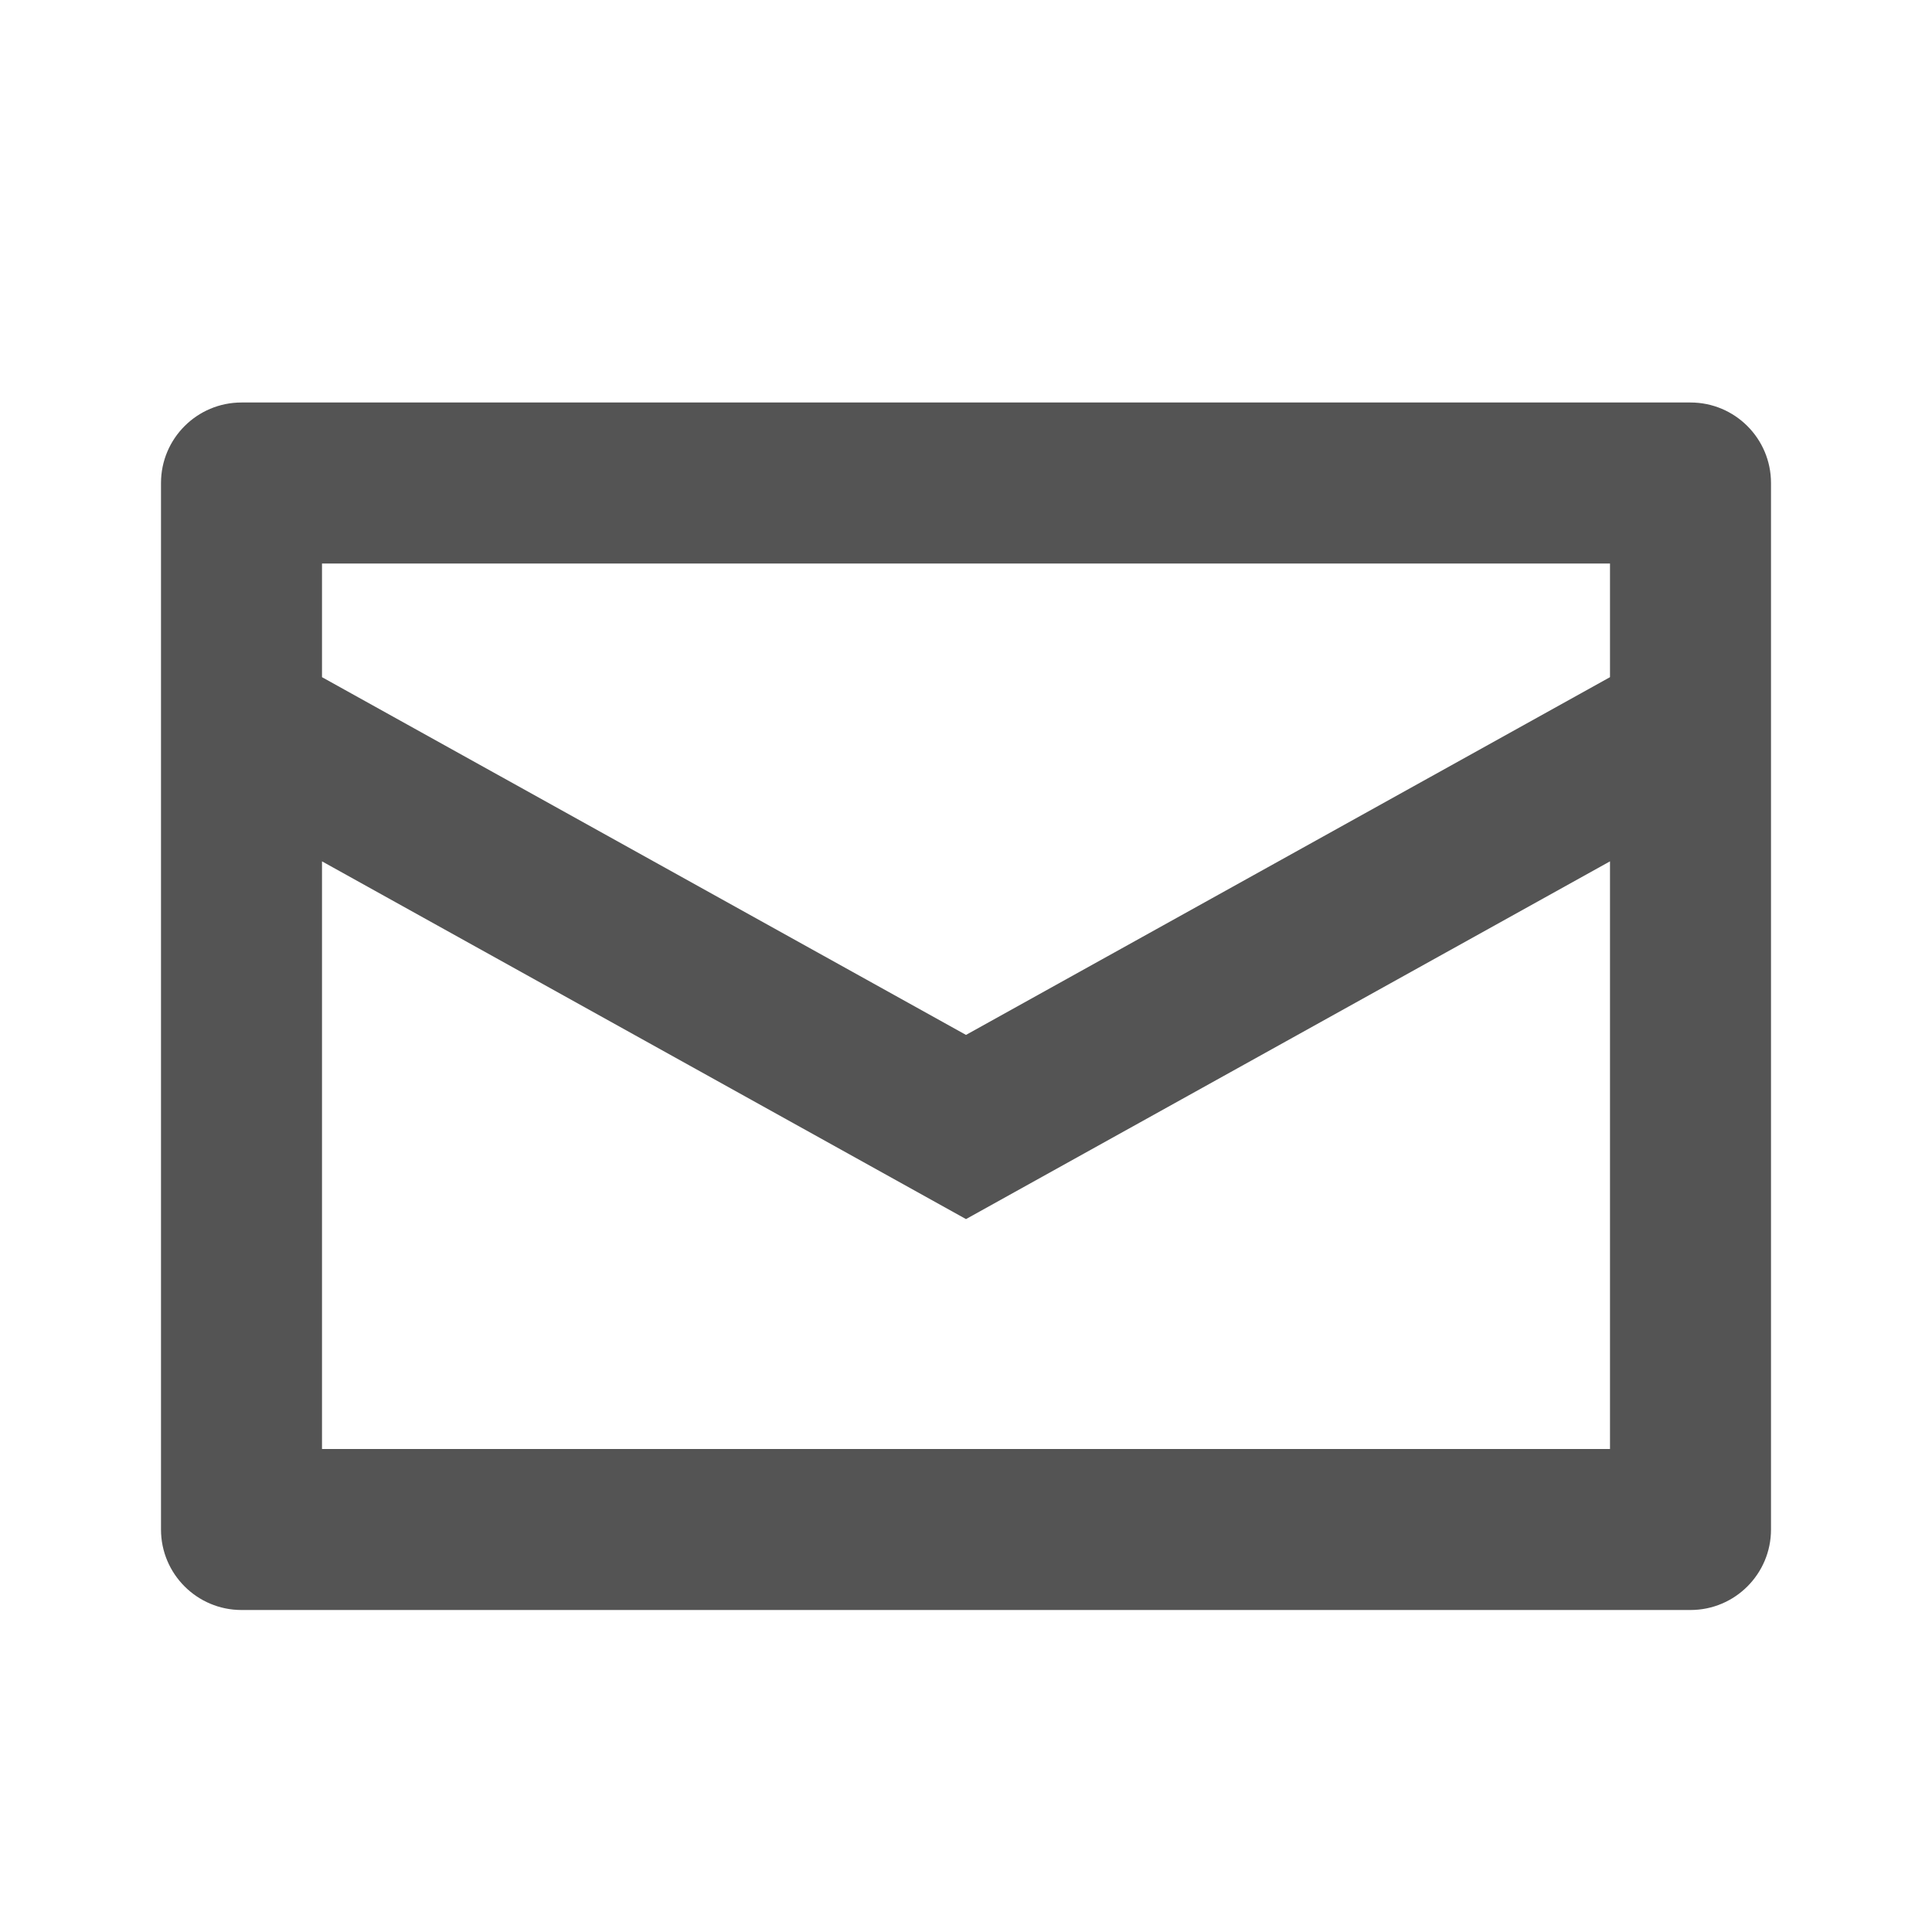
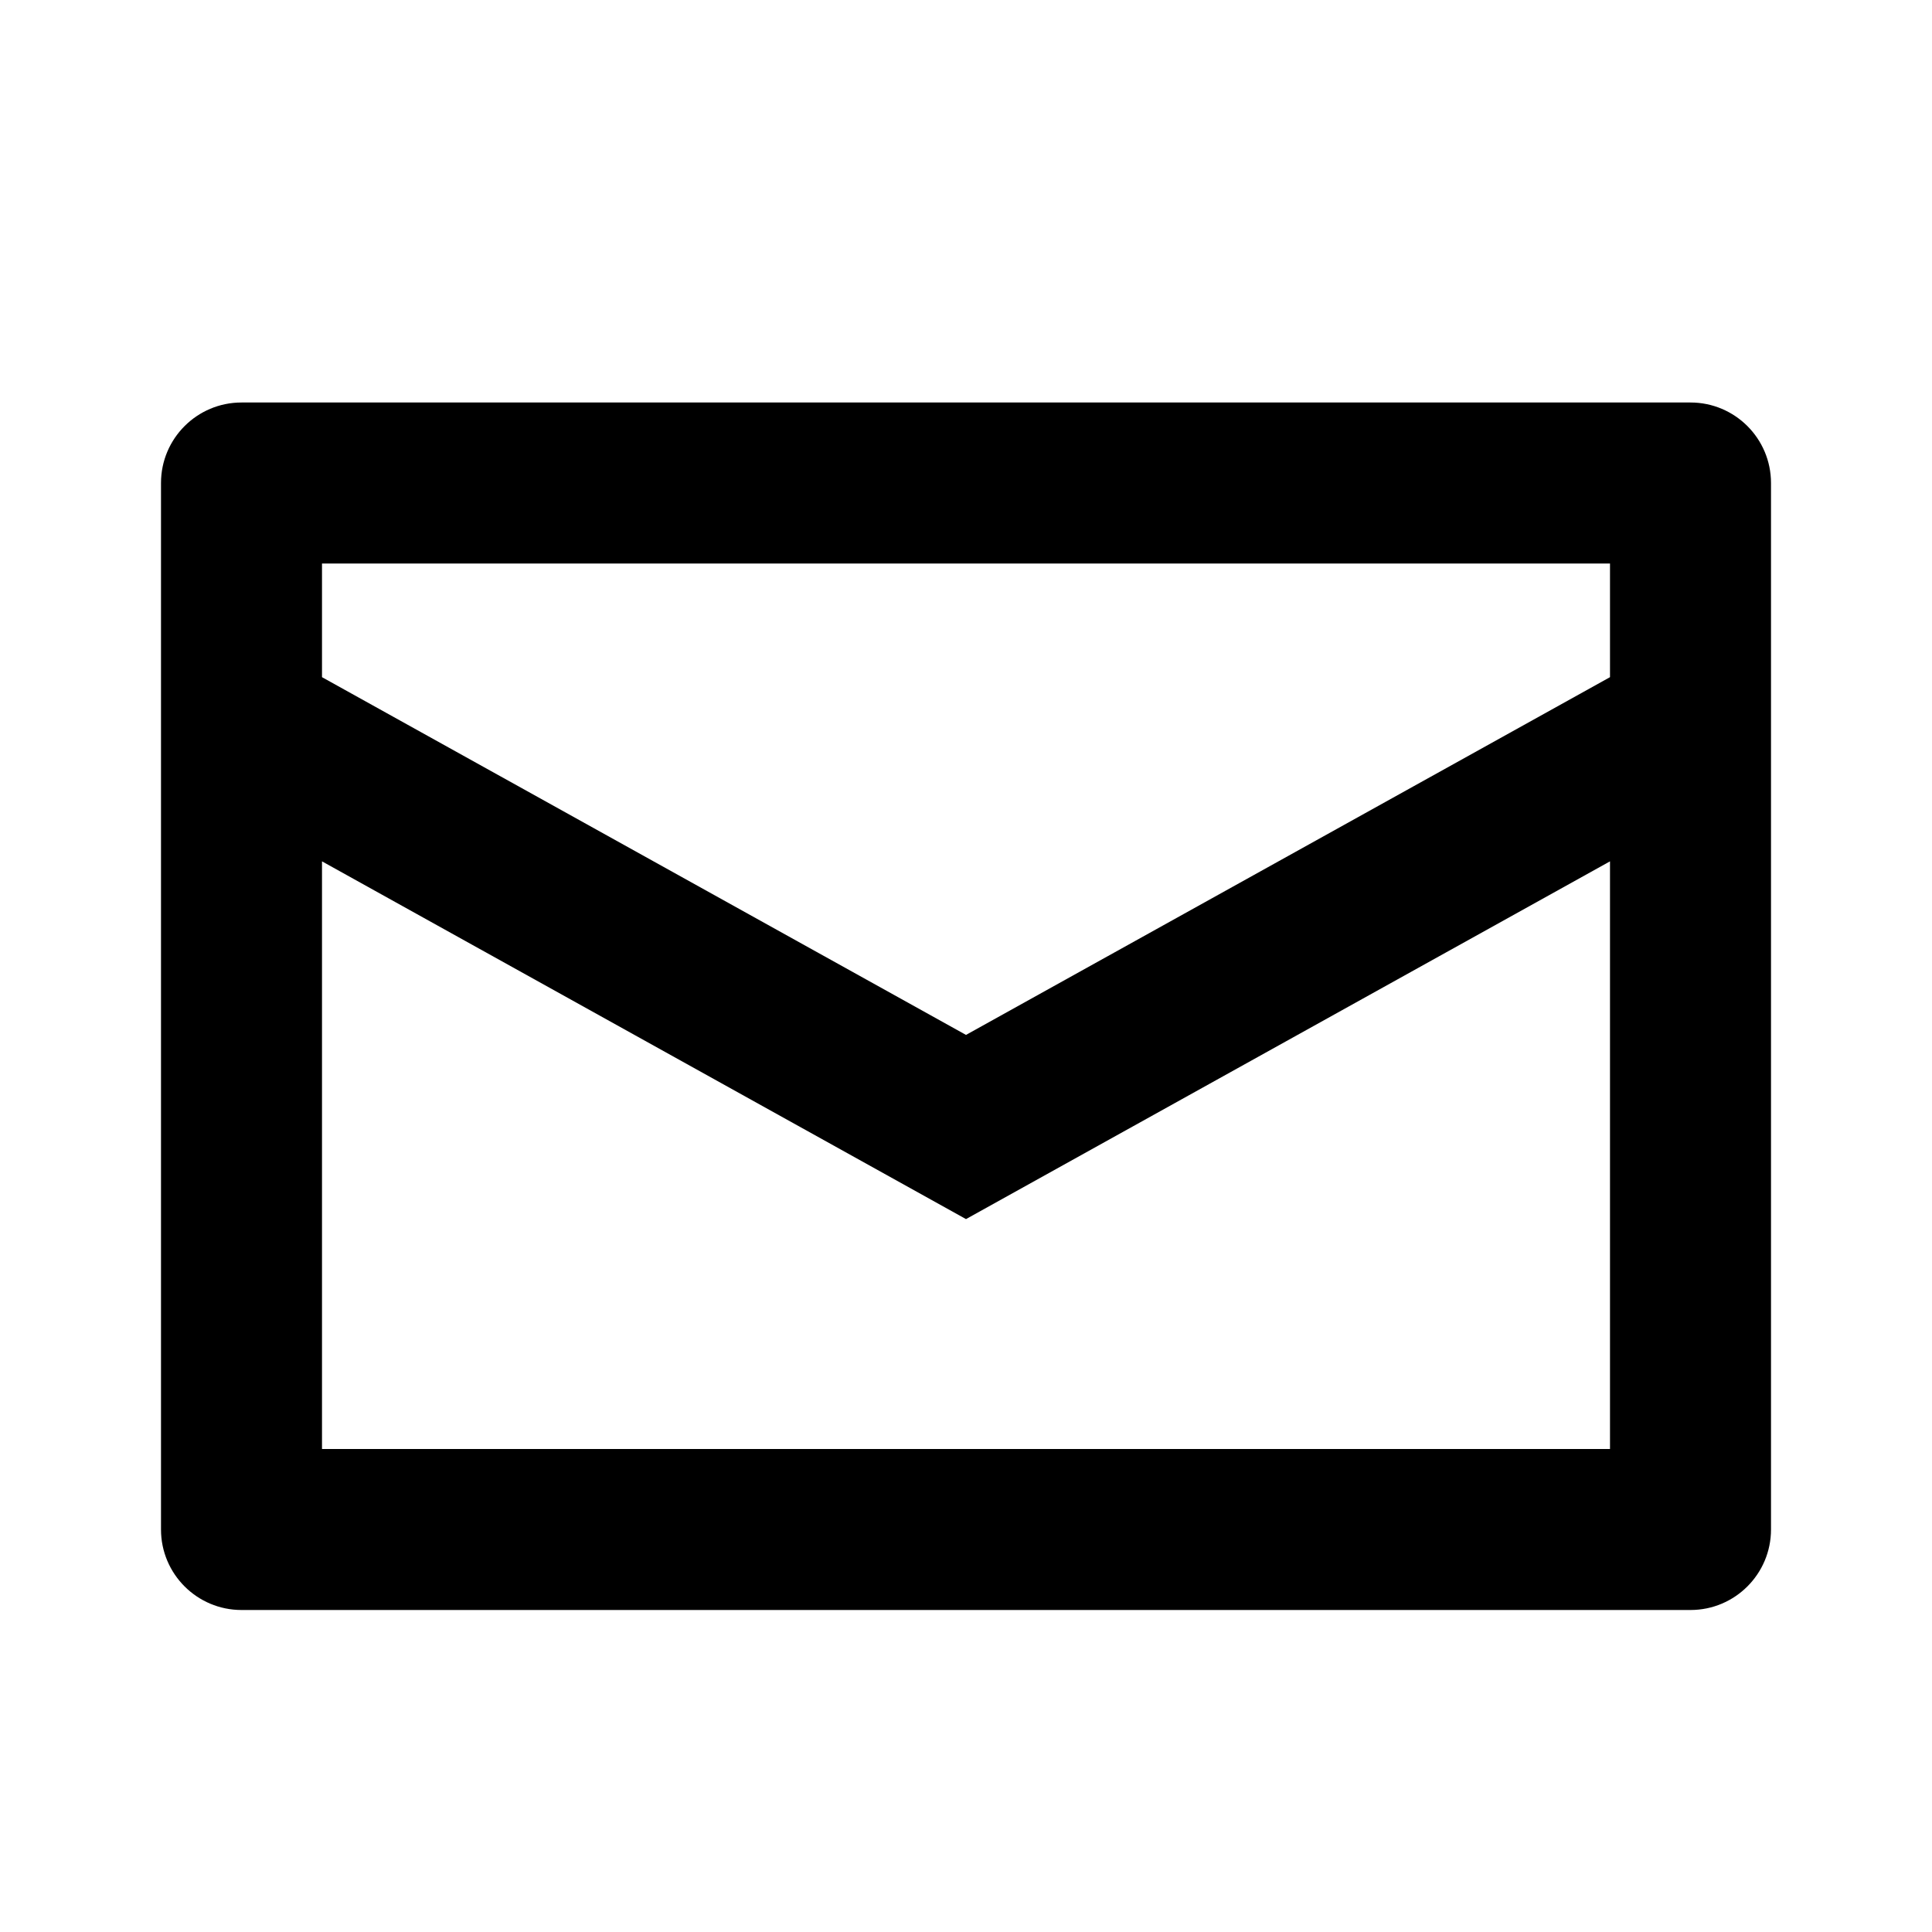
<svg xmlns="http://www.w3.org/2000/svg" width="24" height="24" viewBox="0 0 24 24" fill="none">
-   <path fill-rule="evenodd" clip-rule="evenodd" d="M2 19V6C2 5.448 2.448 5 3 5H21C21.552 5 22 5.448 22 6V19C22 19.552 21.552 20 21 20H3C2.448 20 2 19.552 2 19ZM20 10.7V18H4V10.7L12 15.144L20 10.7ZM20 8.412V7H4V8.412L12 12.856L20 8.412Z" fill="#545454" />
+   <path fill-rule="evenodd" clip-rule="evenodd" d="M2 19V6C2 5.448 2.448 5 3 5H21C21.552 5 22 5.448 22 6V19C22 19.552 21.552 20 21 20H3C2.448 20 2 19.552 2 19ZM20 10.7V18H4V10.7L12 15.144L20 10.7ZM20 8.412V7H4V8.412L12 12.856L20 8.412Z" fill="currentColor" />
</svg>
